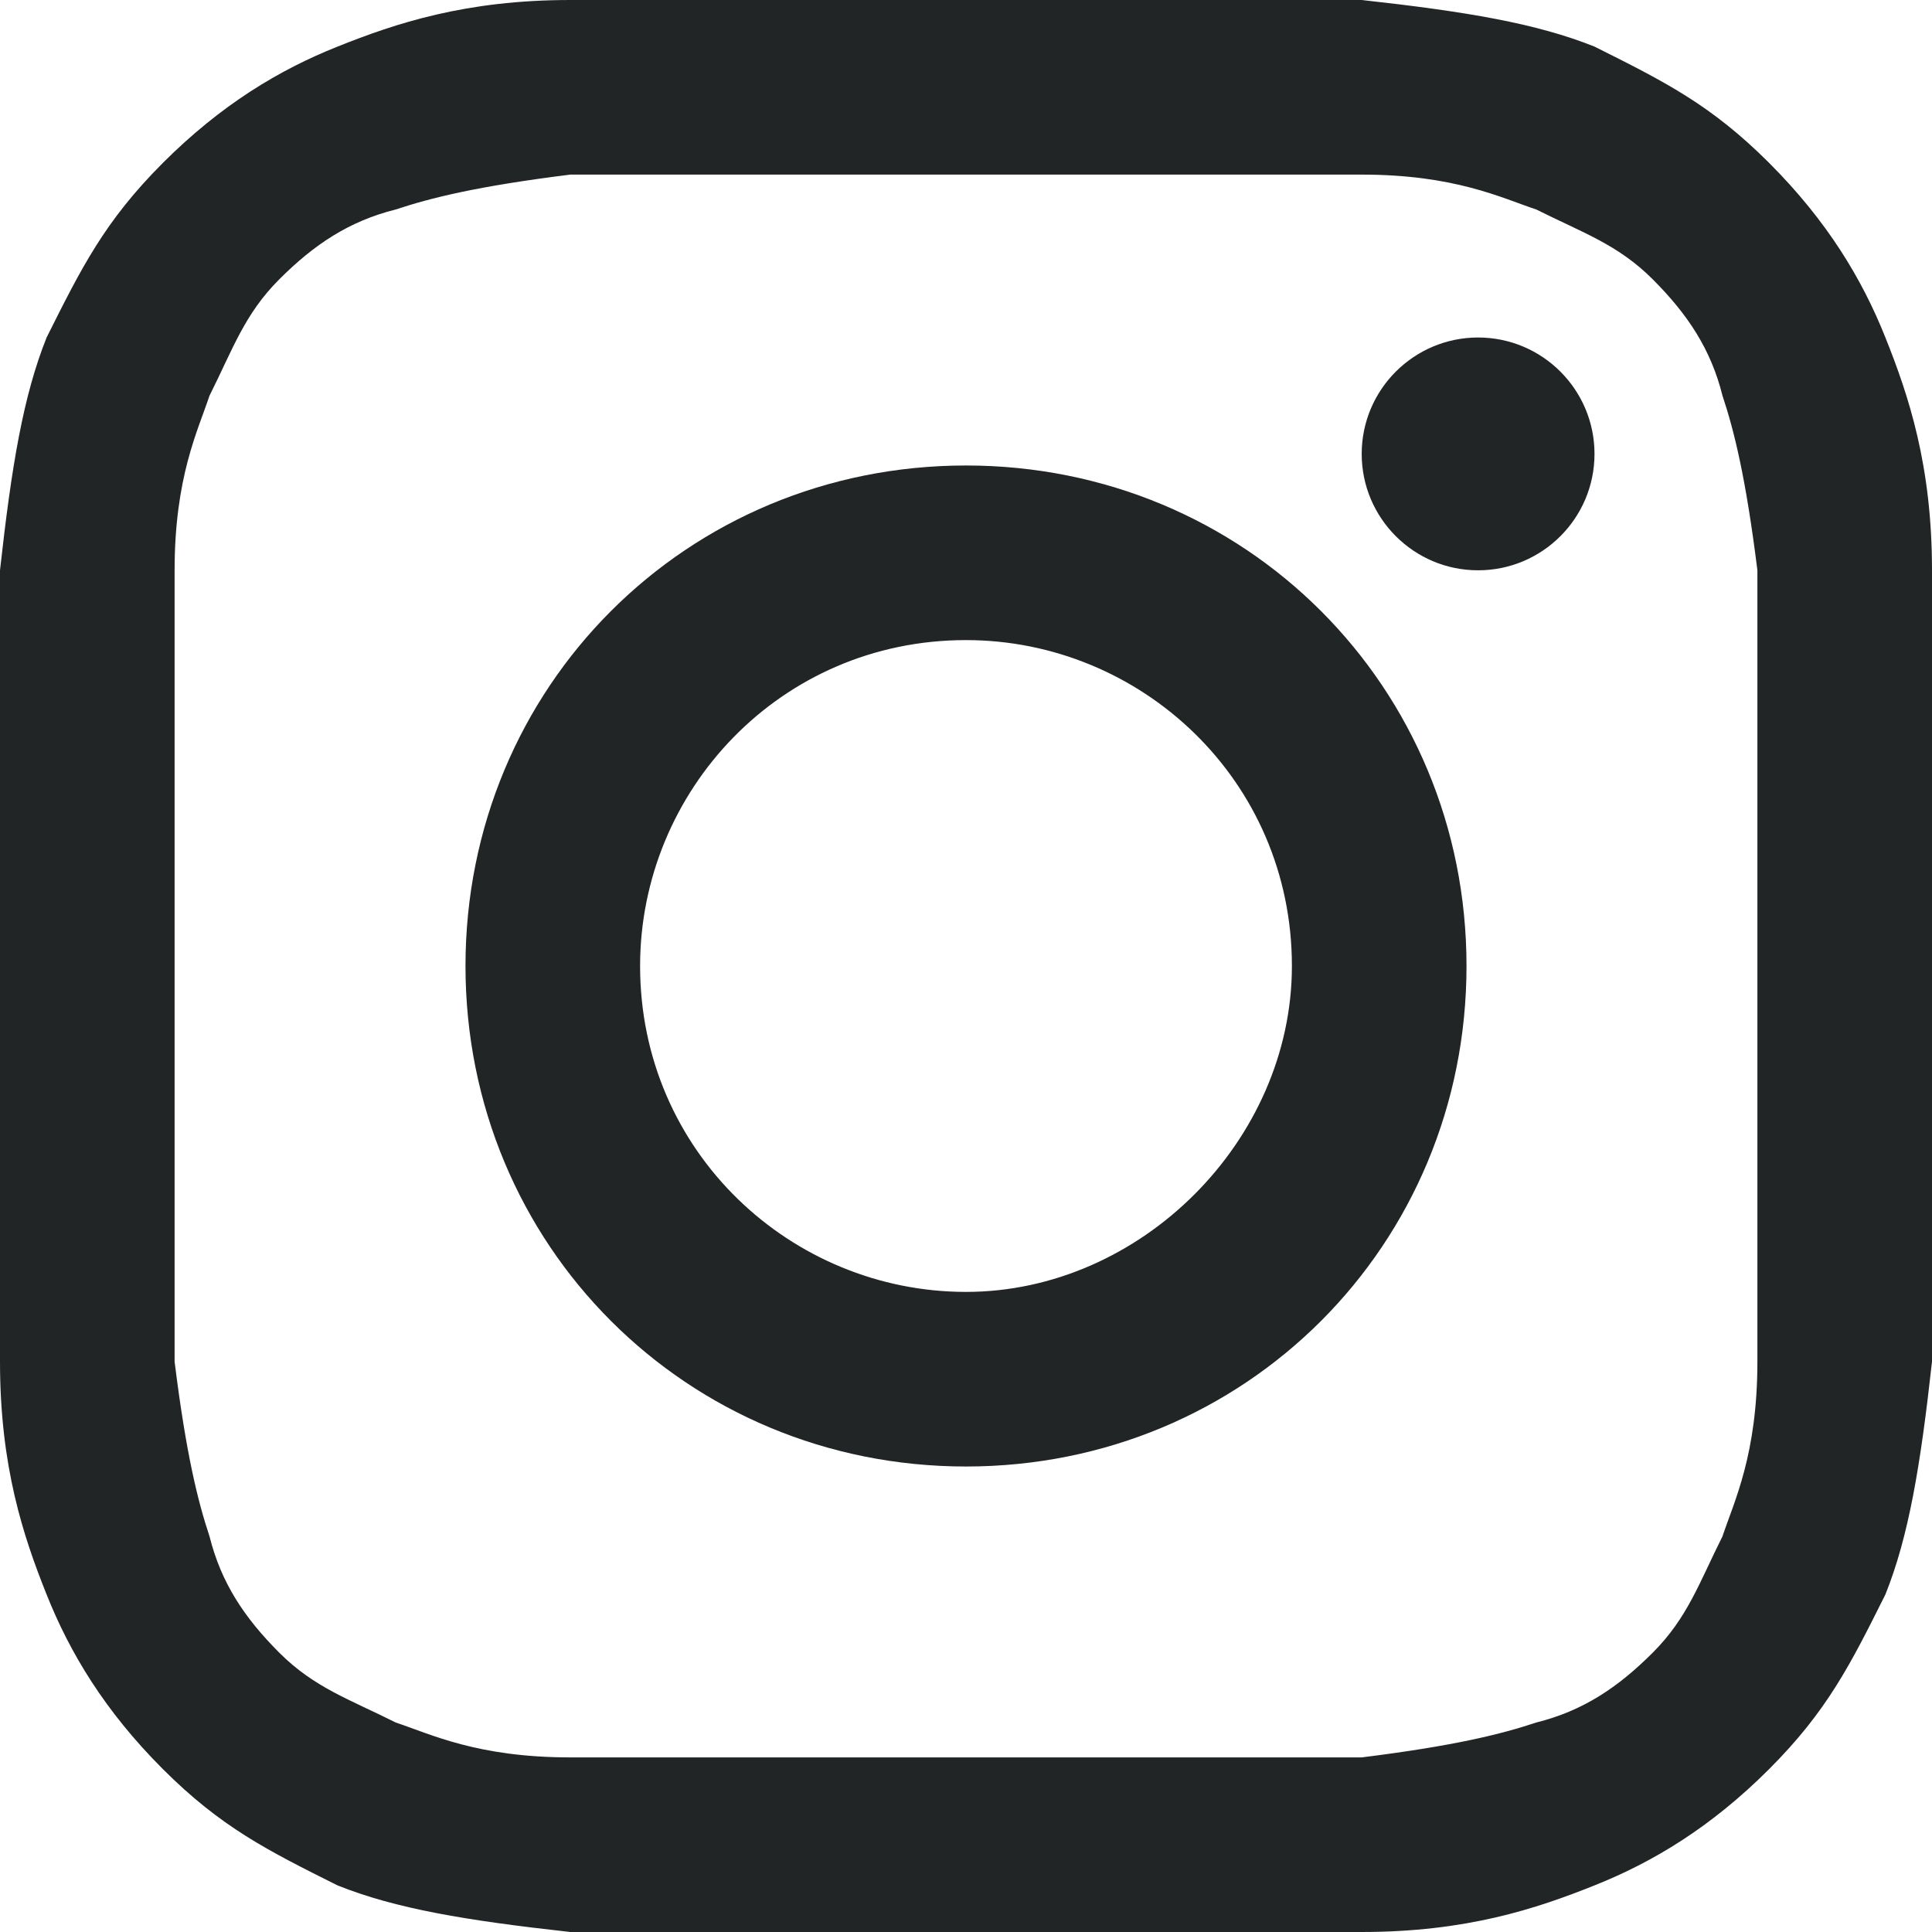
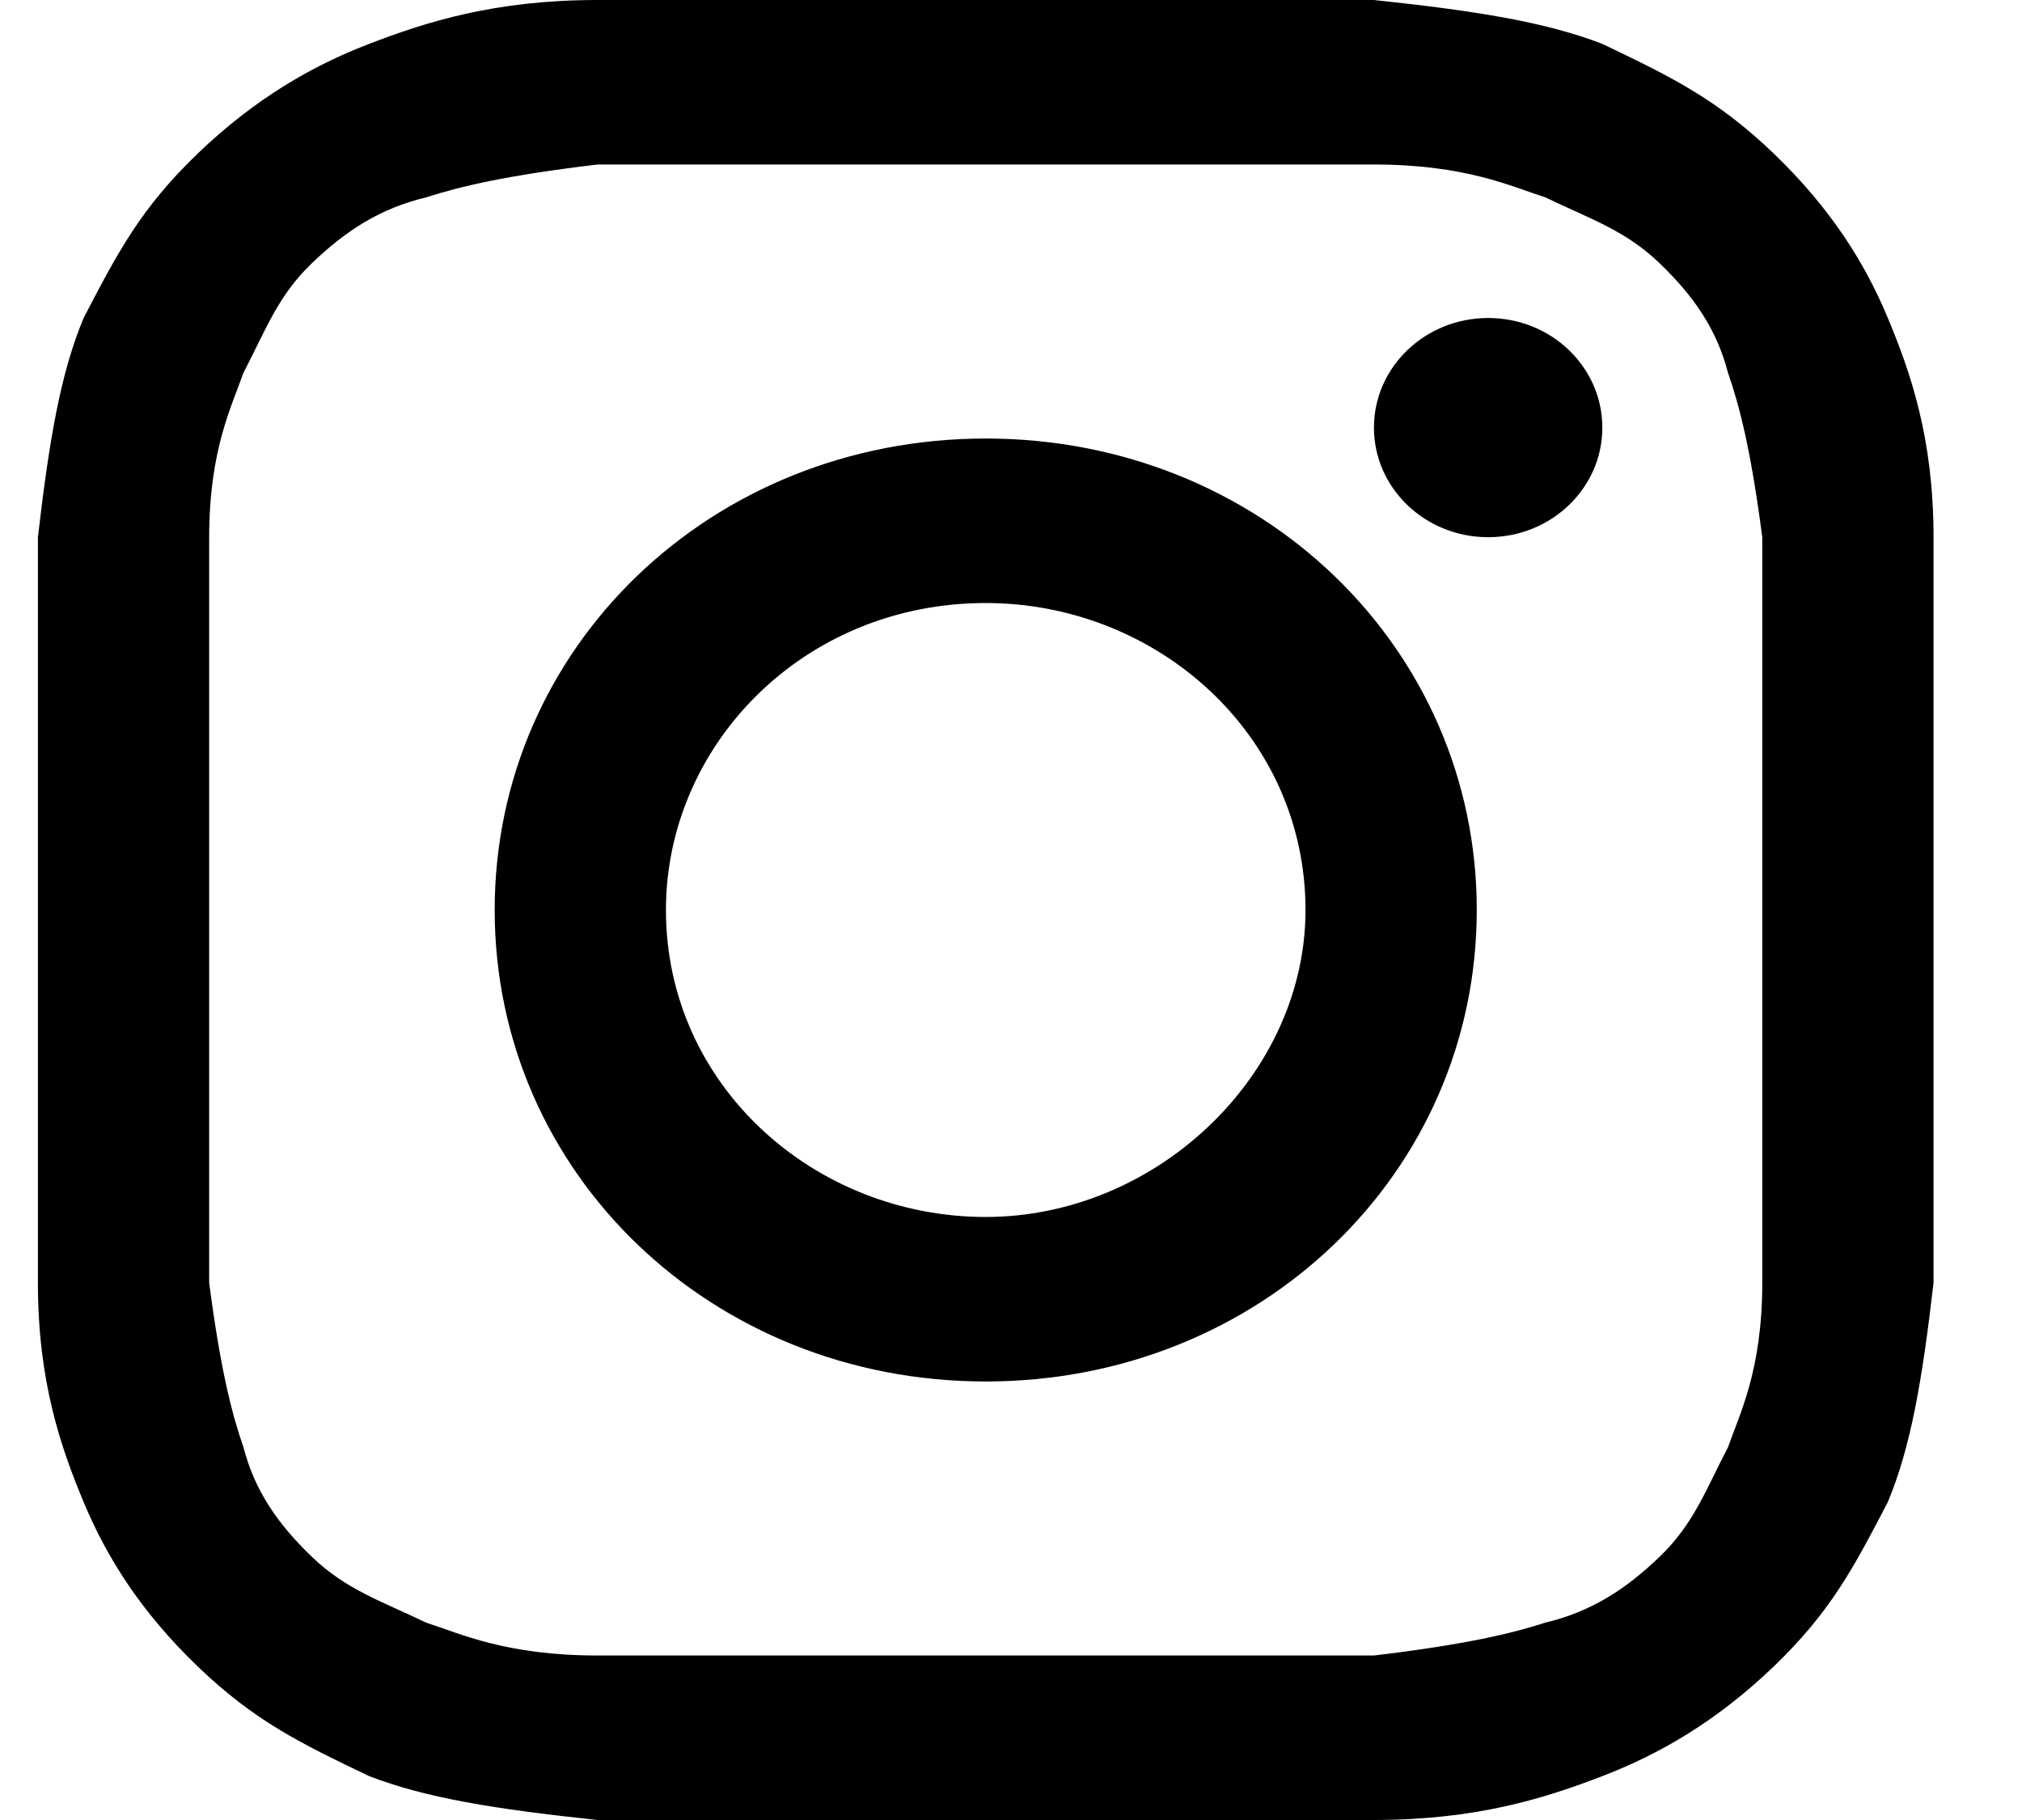
- <svg xmlns="http://www.w3.org/2000/svg" width="16" height="16" viewBox="0 0 16 16" fill="none">
-   <path d="M8 1.446C10.12 1.446 10.41 1.446 11.277 1.446C12.048 1.446 12.434 1.639 12.723 1.735C13.108 1.928 13.398 2.024 13.687 2.313C13.976 2.602 14.169 2.892 14.265 3.277C14.361 3.566 14.458 3.952 14.554 4.723C14.554 5.59 14.554 5.783 14.554 8C14.554 10.217 14.554 10.41 14.554 11.277C14.554 12.048 14.361 12.434 14.265 12.723C14.072 13.108 13.976 13.398 13.687 13.687C13.398 13.976 13.108 14.169 12.723 14.265C12.434 14.361 12.048 14.458 11.277 14.554C10.41 14.554 10.217 14.554 8 14.554C5.783 14.554 5.59 14.554 4.723 14.554C3.952 14.554 3.566 14.361 3.277 14.265C2.892 14.072 2.602 13.976 2.313 13.687C2.024 13.398 1.831 13.108 1.735 12.723C1.639 12.434 1.542 12.048 1.446 11.277C1.446 10.41 1.446 10.217 1.446 8C1.446 5.783 1.446 5.59 1.446 4.723C1.446 3.952 1.639 3.566 1.735 3.277C1.928 2.892 2.024 2.602 2.313 2.313C2.602 2.024 2.892 1.831 3.277 1.735C3.566 1.639 3.952 1.542 4.723 1.446C5.59 1.446 5.88 1.446 8 1.446ZM8 0C5.783 0 5.59 0 4.723 0C3.855 0 3.277 0.193 2.795 0.386C2.313 0.578 1.831 0.867 1.349 1.349C0.867 1.831 0.675 2.217 0.386 2.795C0.193 3.277 0.096 3.855 0 4.723C0 5.59 0 5.88 0 8C0 10.217 0 10.41 0 11.277C0 12.145 0.193 12.723 0.386 13.205C0.578 13.687 0.867 14.169 1.349 14.651C1.831 15.133 2.217 15.325 2.795 15.614C3.277 15.807 3.855 15.904 4.723 16C5.59 16 5.88 16 8 16C10.12 16 10.41 16 11.277 16C12.145 16 12.723 15.807 13.205 15.614C13.687 15.422 14.169 15.133 14.651 14.651C15.133 14.169 15.325 13.783 15.614 13.205C15.807 12.723 15.904 12.145 16 11.277C16 10.41 16 10.12 16 8C16 5.88 16 5.59 16 4.723C16 3.855 15.807 3.277 15.614 2.795C15.422 2.313 15.133 1.831 14.651 1.349C14.169 0.867 13.783 0.675 13.205 0.386C12.723 0.193 12.145 0.096 11.277 0C10.41 0 10.217 0 8 0Z" fill="#212526" />
-   <path d="M8 3.855C5.687 3.855 3.855 5.687 3.855 8C3.855 10.313 5.687 12.145 8 12.145C10.313 12.145 12.145 10.313 12.145 8C12.145 5.687 10.313 3.855 8 3.855ZM8 10.699C6.554 10.699 5.301 9.542 5.301 8C5.301 6.554 6.458 5.301 8 5.301C9.446 5.301 10.699 6.458 10.699 8C10.699 9.446 9.446 10.699 8 10.699Z" fill="#212526" />
-   <path d="M12.241 4.723C12.773 4.723 13.205 4.291 13.205 3.759C13.205 3.227 12.773 2.795 12.241 2.795C11.709 2.795 11.277 3.227 11.277 3.759C11.277 4.291 11.709 4.723 12.241 4.723Z" fill="#212526" />
+ <svg xmlns="http://www.w3.org/2000/svg" width="20" height="18" viewBox="0 0 20 18" fill="none">
+   <path d="M9.75 1.627C12.235 1.627 12.574 1.627 13.59 1.627C14.494 1.627 14.946 1.843 15.285 1.952C15.736 2.169 16.075 2.277 16.414 2.602C16.753 2.928 16.979 3.253 17.092 3.687C17.205 4.012 17.318 4.446 17.431 5.313C17.431 6.289 17.431 6.506 17.431 9C17.431 11.494 17.431 11.711 17.431 12.687C17.431 13.554 17.205 13.988 17.092 14.313C16.866 14.747 16.753 15.072 16.414 15.398C16.075 15.723 15.736 15.94 15.285 16.048C14.946 16.157 14.494 16.265 13.59 16.373C12.574 16.373 12.348 16.373 9.75 16.373C7.152 16.373 6.926 16.373 5.91 16.373C5.006 16.373 4.554 16.157 4.215 16.048C3.764 15.831 3.425 15.723 3.086 15.398C2.747 15.072 2.521 14.747 2.408 14.313C2.295 13.988 2.182 13.554 2.069 12.687C2.069 11.711 2.069 11.494 2.069 9C2.069 6.506 2.069 6.289 2.069 5.313C2.069 4.446 2.295 4.012 2.408 3.687C2.634 3.253 2.747 2.928 3.086 2.602C3.425 2.277 3.764 2.06 4.215 1.952C4.554 1.843 5.006 1.735 5.91 1.627C6.926 1.627 7.265 1.627 9.75 1.627ZM9.75 0C7.152 0 6.926 0 5.91 0C4.893 0 4.215 0.217 3.651 0.434C3.086 0.651 2.521 0.976 1.956 1.518C1.392 2.06 1.166 2.494 0.827 3.145C0.601 3.687 0.488 4.337 0.375 5.313C0.375 6.289 0.375 6.614 0.375 9C0.375 11.494 0.375 11.711 0.375 12.687C0.375 13.663 0.601 14.313 0.827 14.855C1.053 15.398 1.392 15.94 1.956 16.482C2.521 17.024 2.973 17.241 3.651 17.566C4.215 17.783 4.893 17.892 5.91 18C6.926 18 7.265 18 9.75 18C12.235 18 12.574 18 13.59 18C14.607 18 15.285 17.783 15.849 17.566C16.414 17.349 16.979 17.024 17.544 16.482C18.108 15.94 18.334 15.506 18.673 14.855C18.899 14.313 19.012 13.663 19.125 12.687C19.125 11.711 19.125 11.386 19.125 9C19.125 6.614 19.125 6.289 19.125 5.313C19.125 4.337 18.899 3.687 18.673 3.145C18.447 2.602 18.108 2.06 17.544 1.518C16.979 0.976 16.527 0.759 15.849 0.434C15.285 0.217 14.607 0.108 13.59 0C12.574 0 12.348 0 9.75 0Z" fill="black" />
+   <path d="M9.75 4.337C7.039 4.337 4.893 6.398 4.893 9C4.893 11.602 7.039 13.663 9.75 13.663C12.461 13.663 14.607 11.602 14.607 9C14.607 6.398 12.461 4.337 9.75 4.337ZM9.75 12.036C8.056 12.036 6.587 10.735 6.587 9C6.587 7.373 7.943 5.964 9.75 5.964C11.444 5.964 12.913 7.265 12.913 9C12.913 10.627 11.444 12.036 9.75 12.036Z" fill="black" />
+   <path d="M14.72 5.313C15.344 5.313 15.849 4.828 15.849 4.229C15.849 3.63 15.344 3.145 14.72 3.145C14.096 3.145 13.59 3.63 13.59 4.229C13.59 4.828 14.096 5.313 14.72 5.313Z" fill="black" />
</svg>
